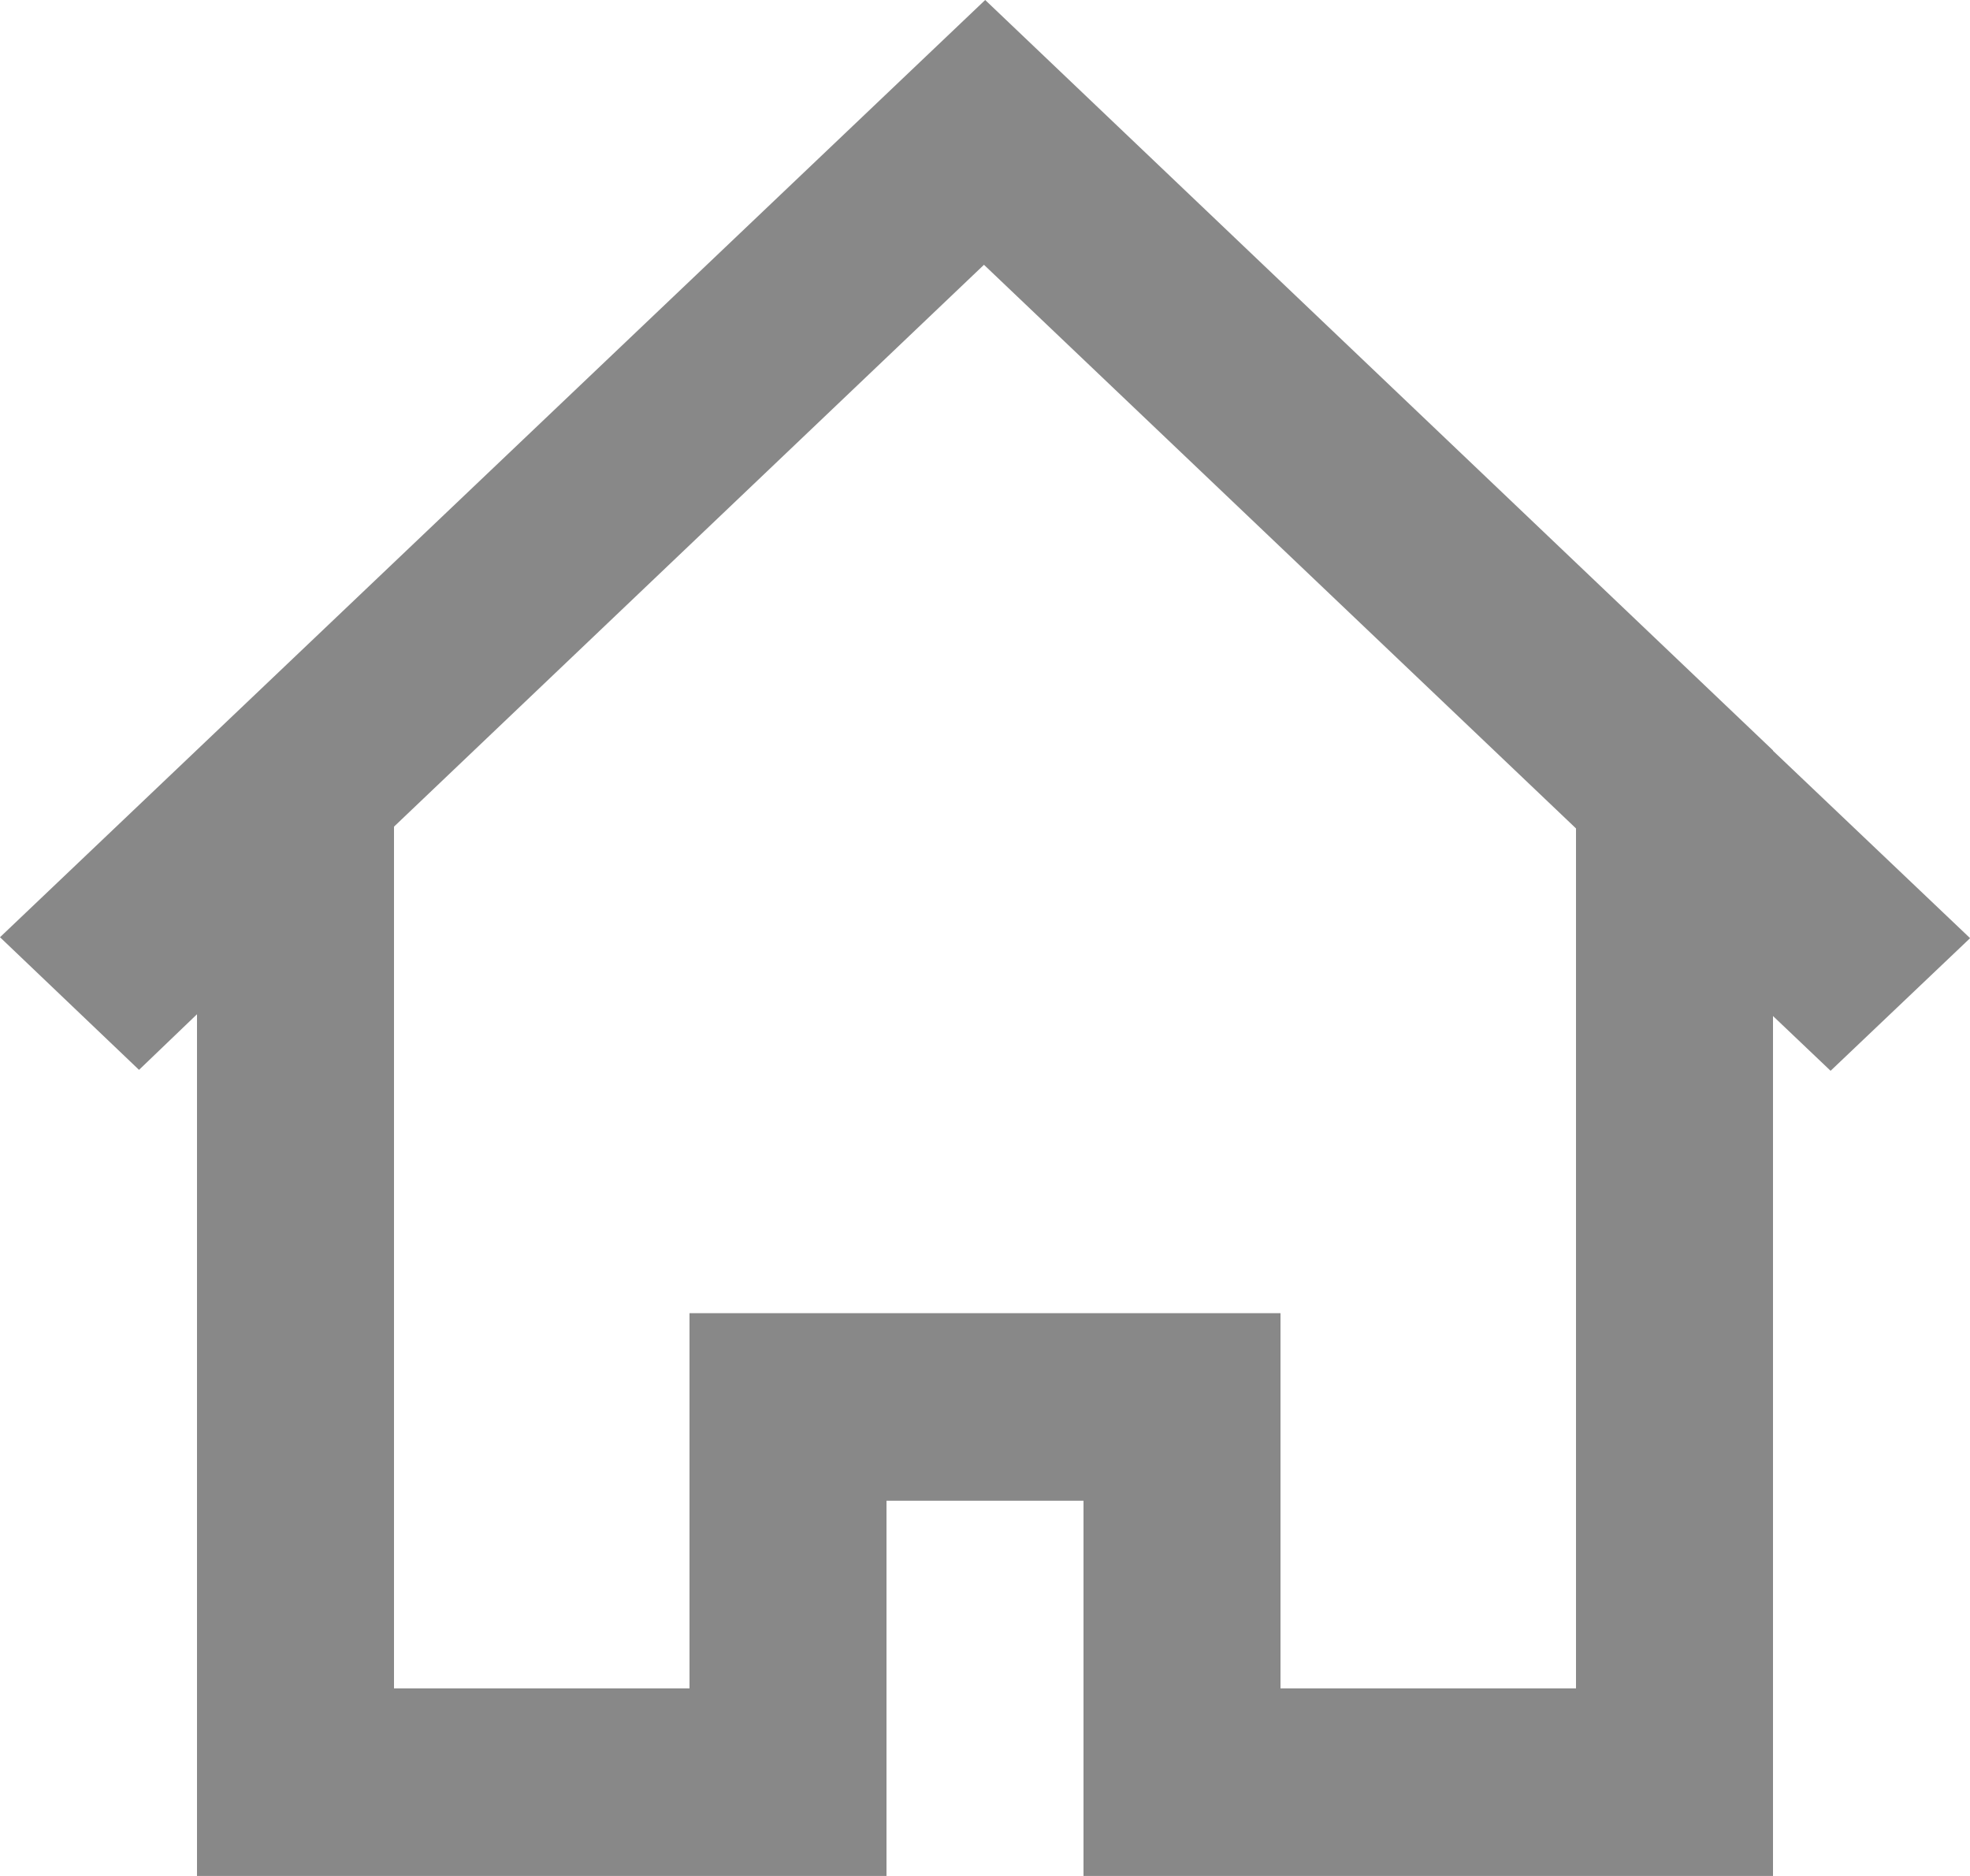
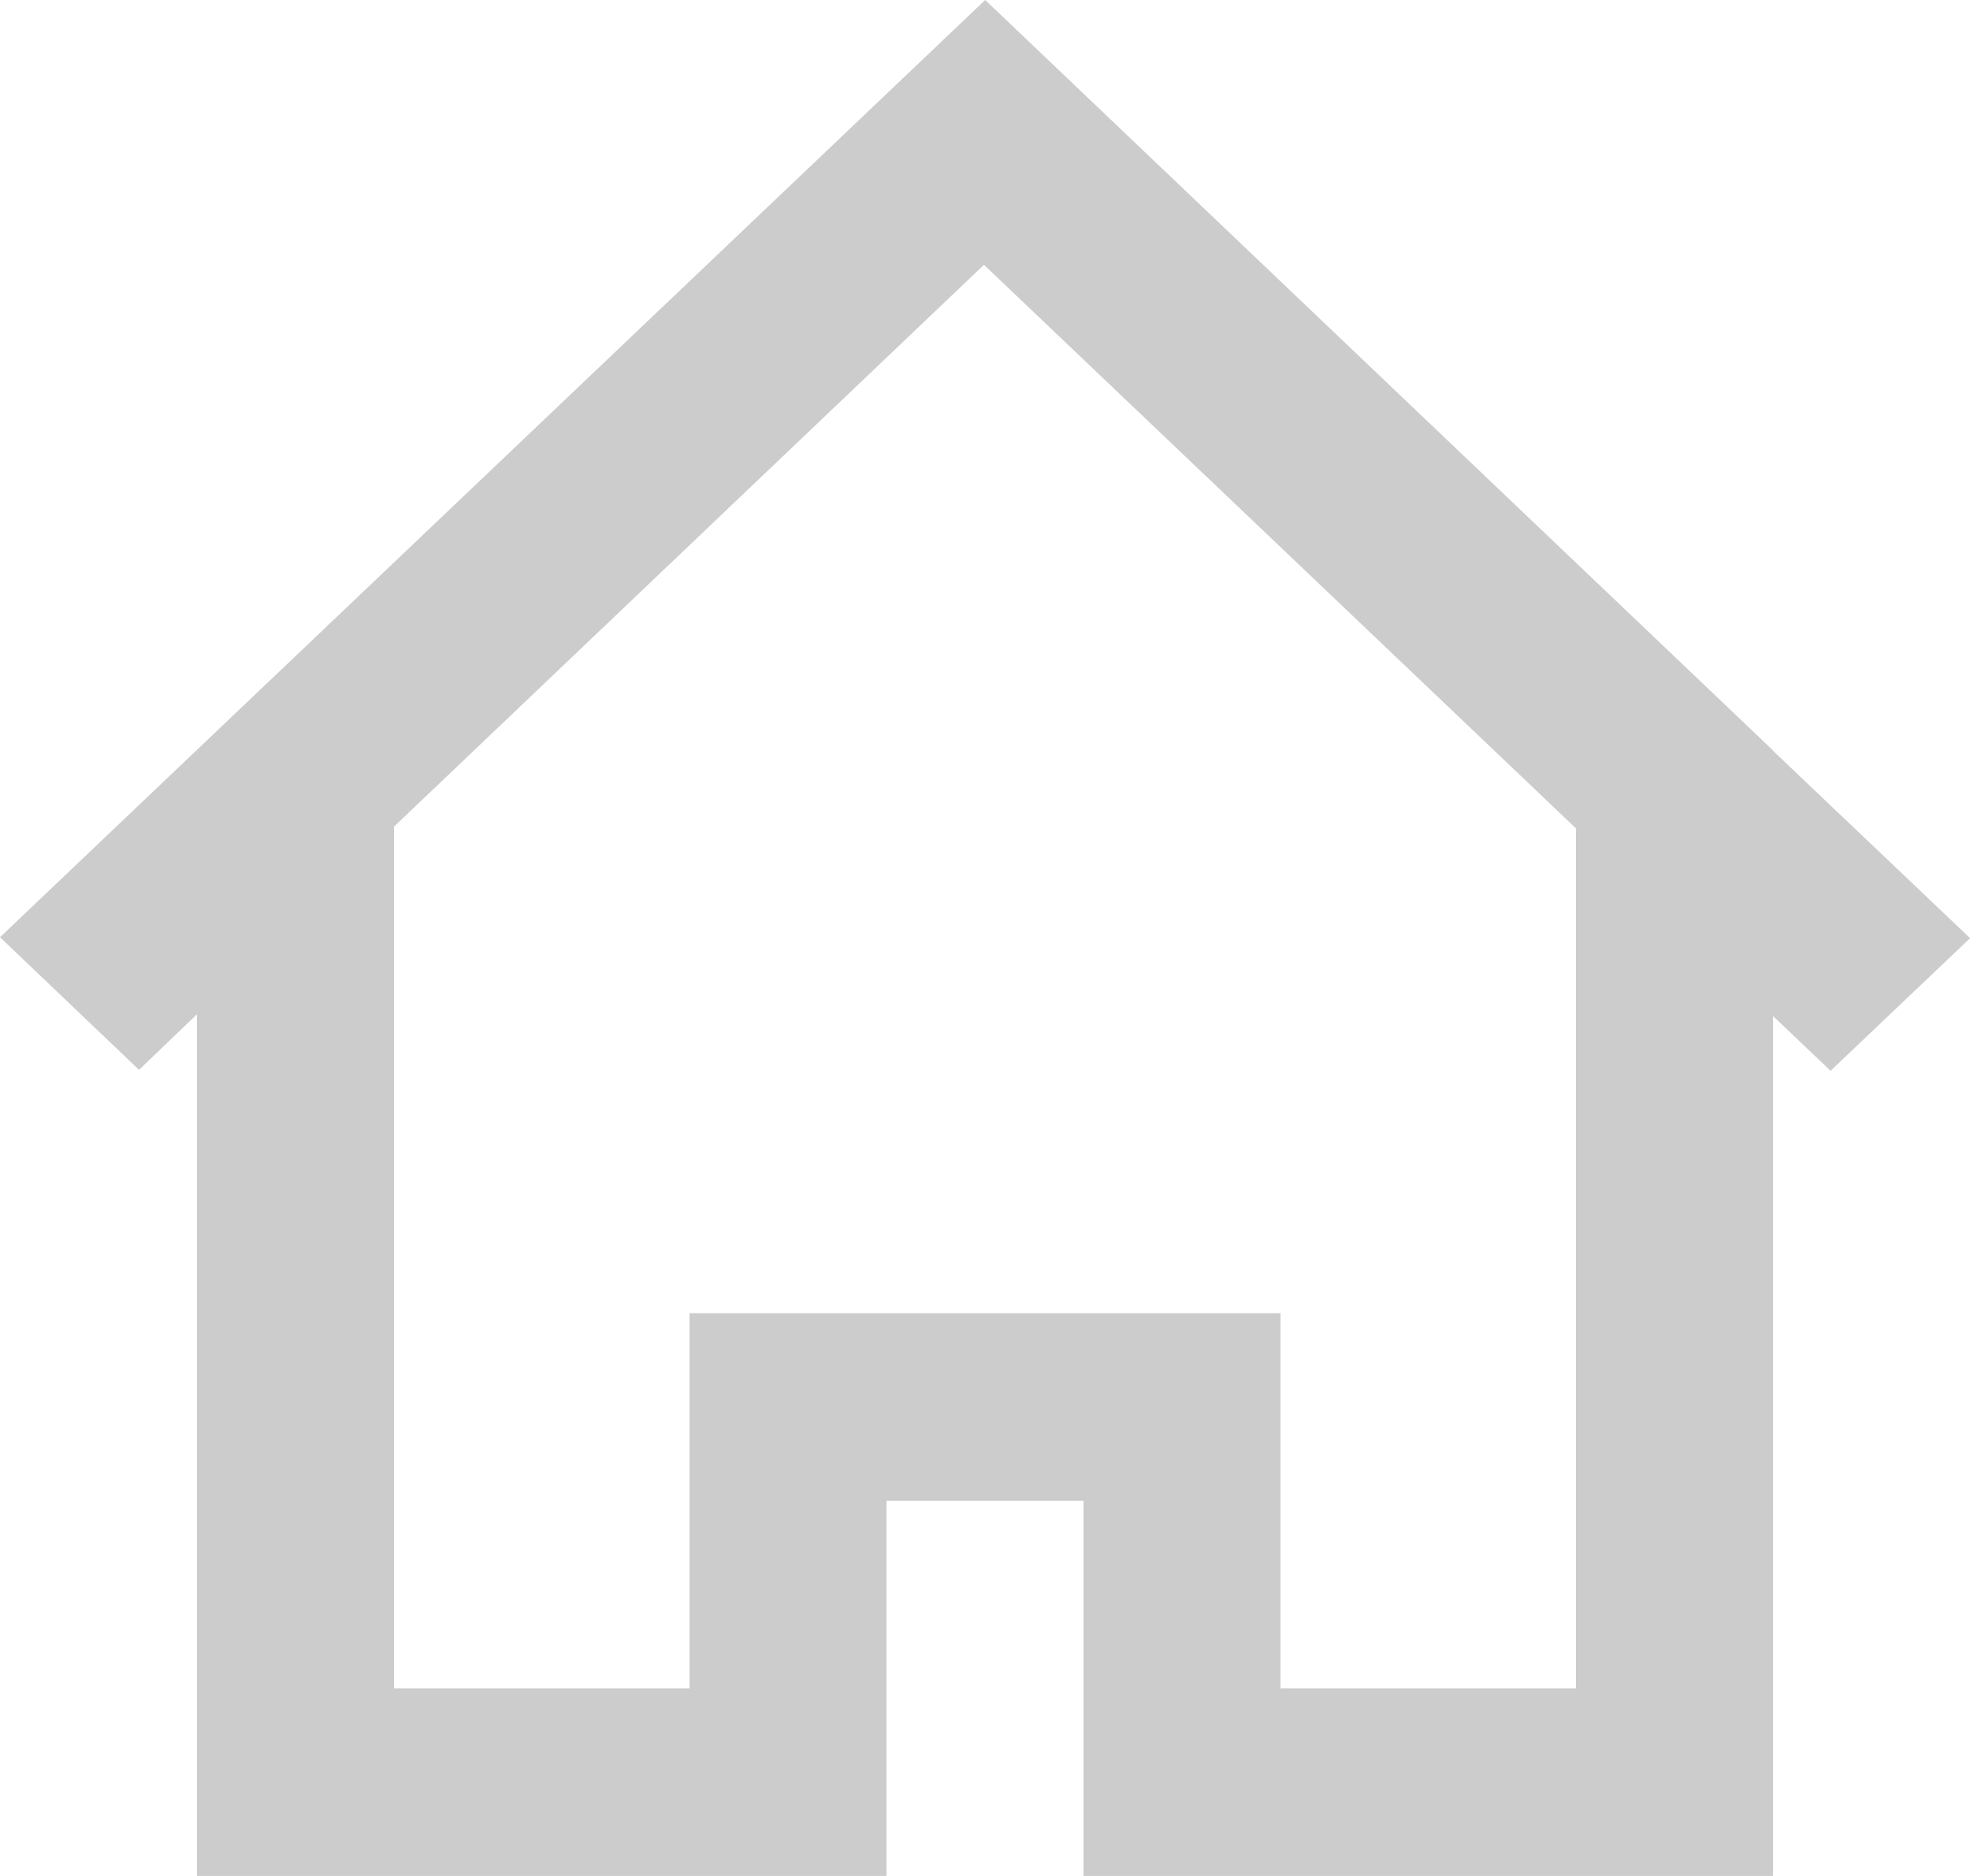
<svg xmlns="http://www.w3.org/2000/svg" width="21px" height="20px" viewBox="0 0 21 20" version="1.1">
  <defs />
  <g id="Page-1" stroke="none" stroke-width="1" fill="none" fill-rule="evenodd">
-     <g id="Dribbble-Light-Preview" transform="translate(-419, -720)" fill="#888888">
+     <g id="Dribbble-Light-Preview" transform="translate(-419, -720)" fill="#CCCCCC">
      <g id="icons" transform="translate(56, 160)">
        <path d="M379.8,578 L376.65,578 L376.65,574 L370.35,574 L370.35,578 L367.2,578 L367.2,568.813 L373.489,562.823 L379.8,568.832 L379.8,578 Z M381.9,568.004 L381.9,568 L381.9,568 L373.502,560 L363,569.992 L364.482,571.406 L365.1,570.813 L365.1,580 L372.45,580 L372.45,576 L374.55,576 L374.55,580 L381.9,580 L381.9,579.997 L381.9,570.832 L382.514,571.416 L384.001,570.002 L381.9,568.004 Z" id="home-[#1391]" />
      </g>
    </g>
  </g>
</svg>
